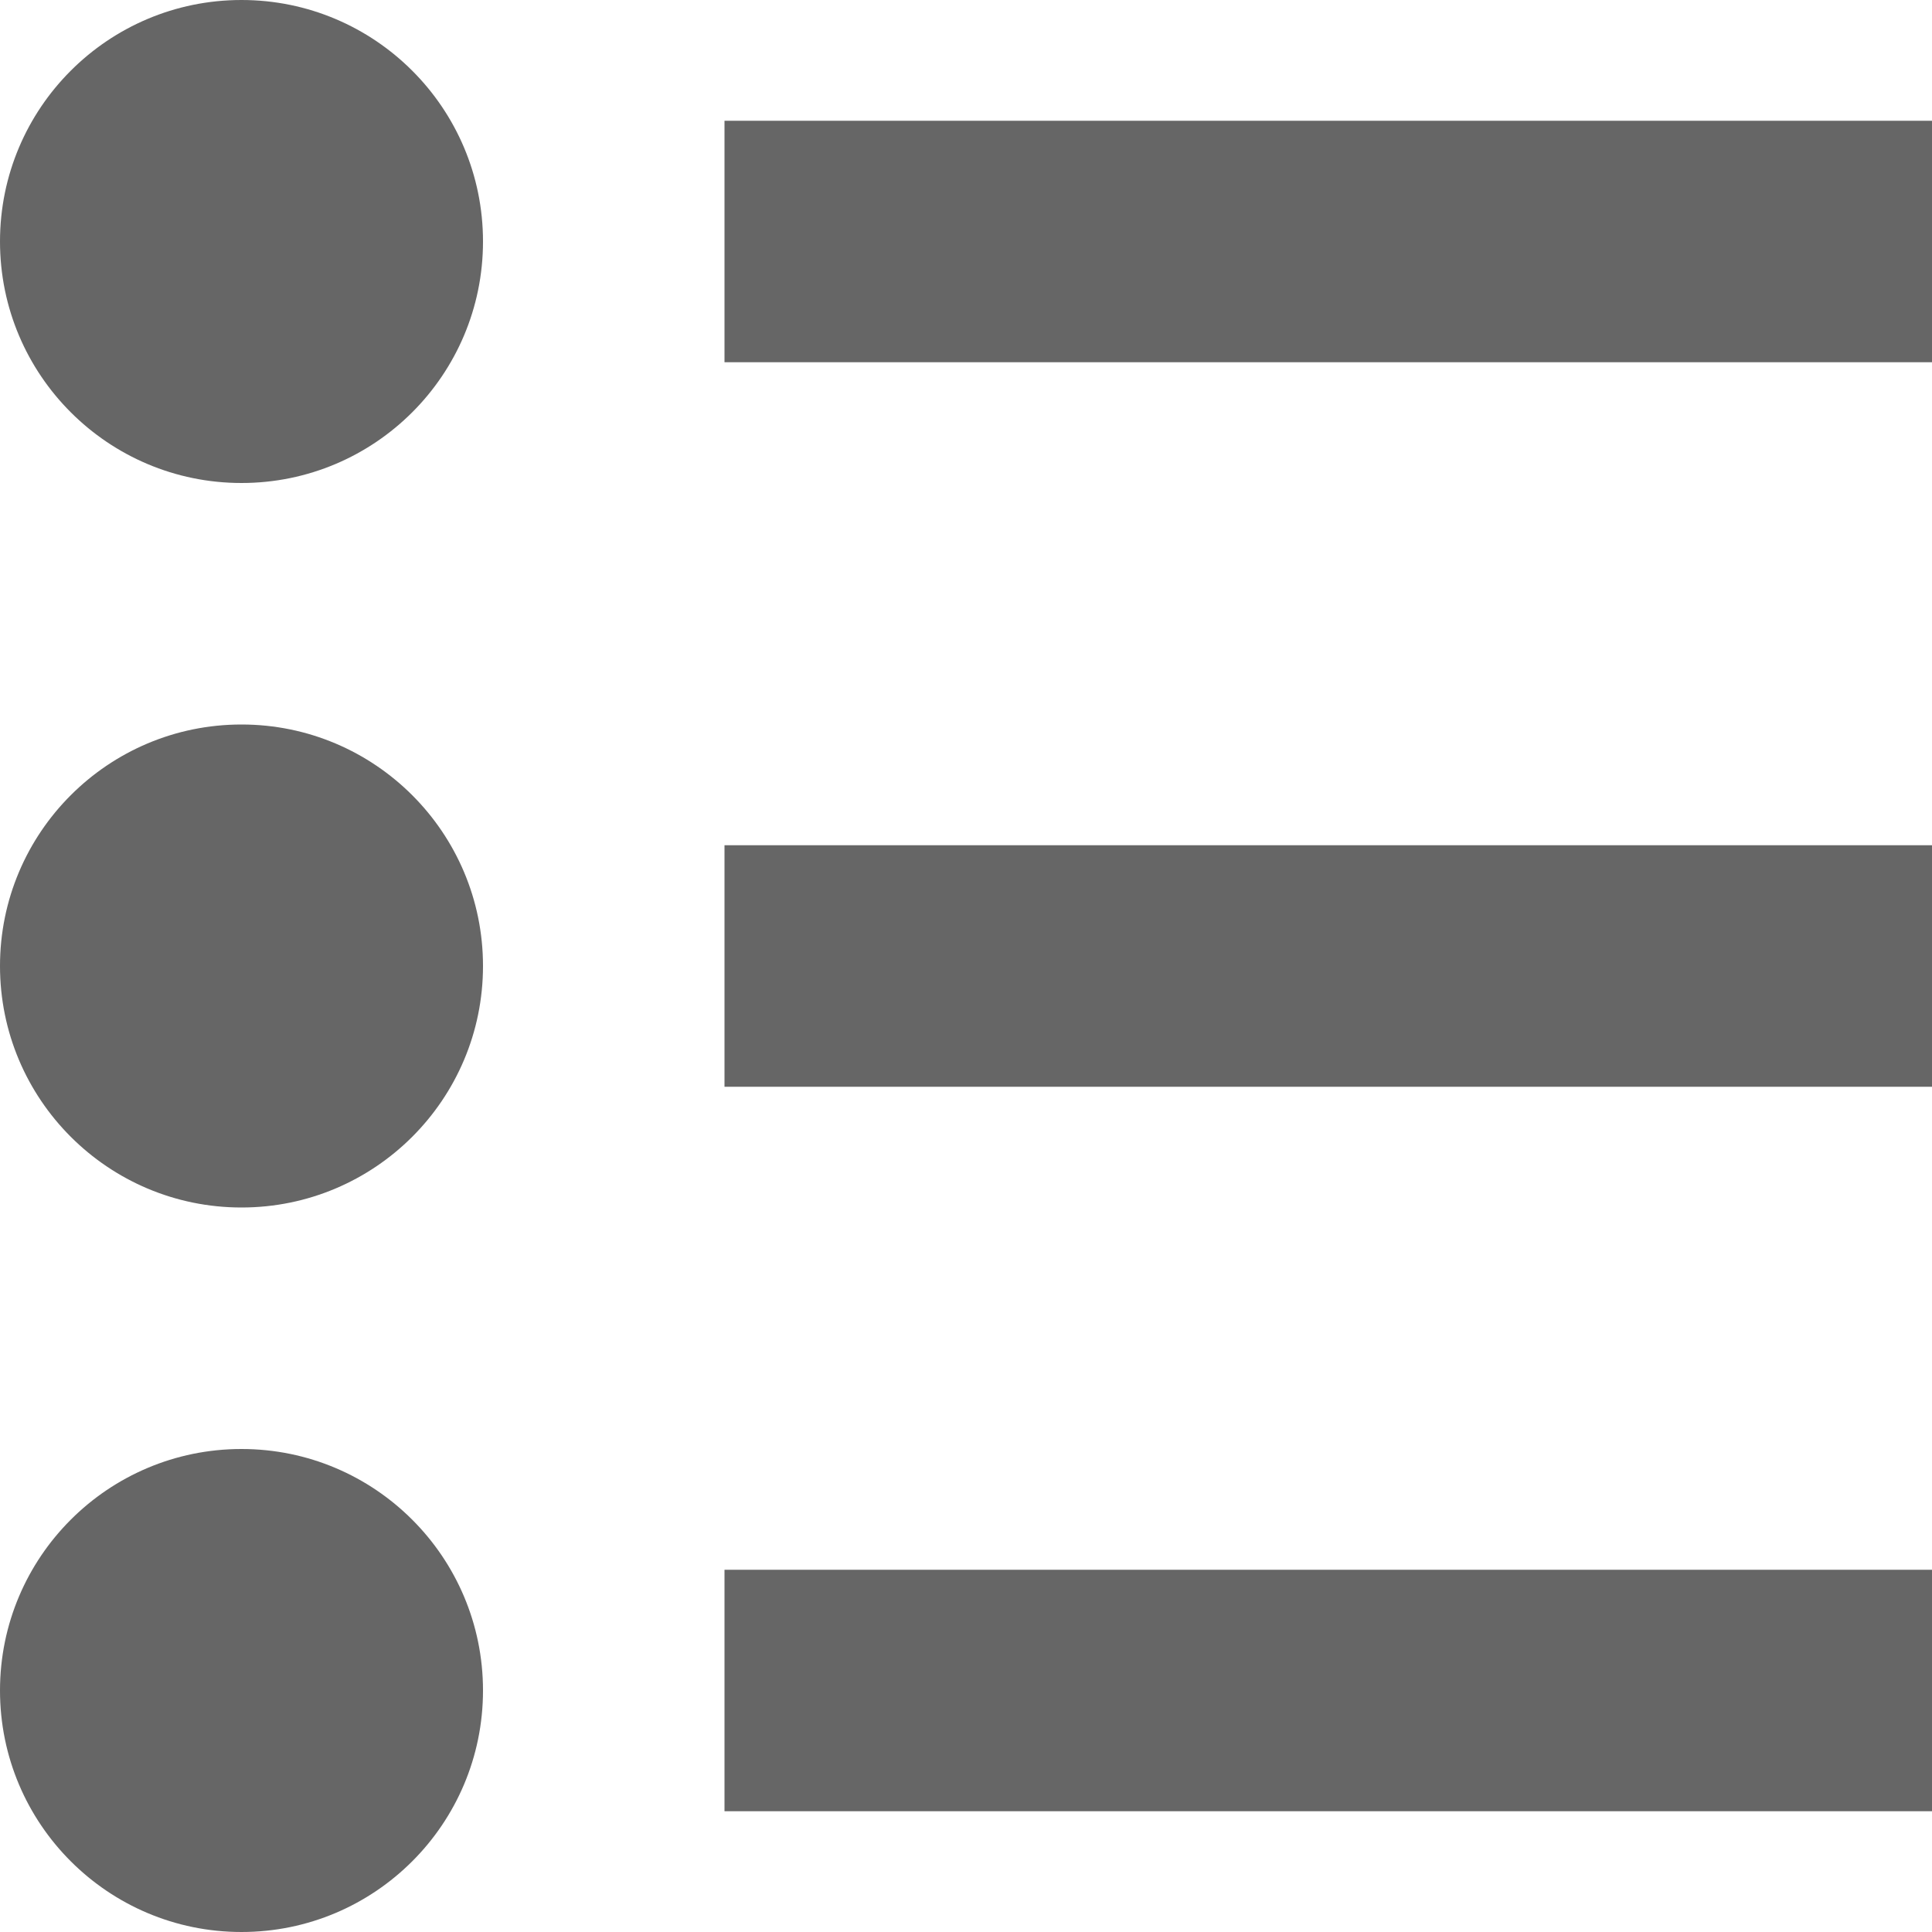
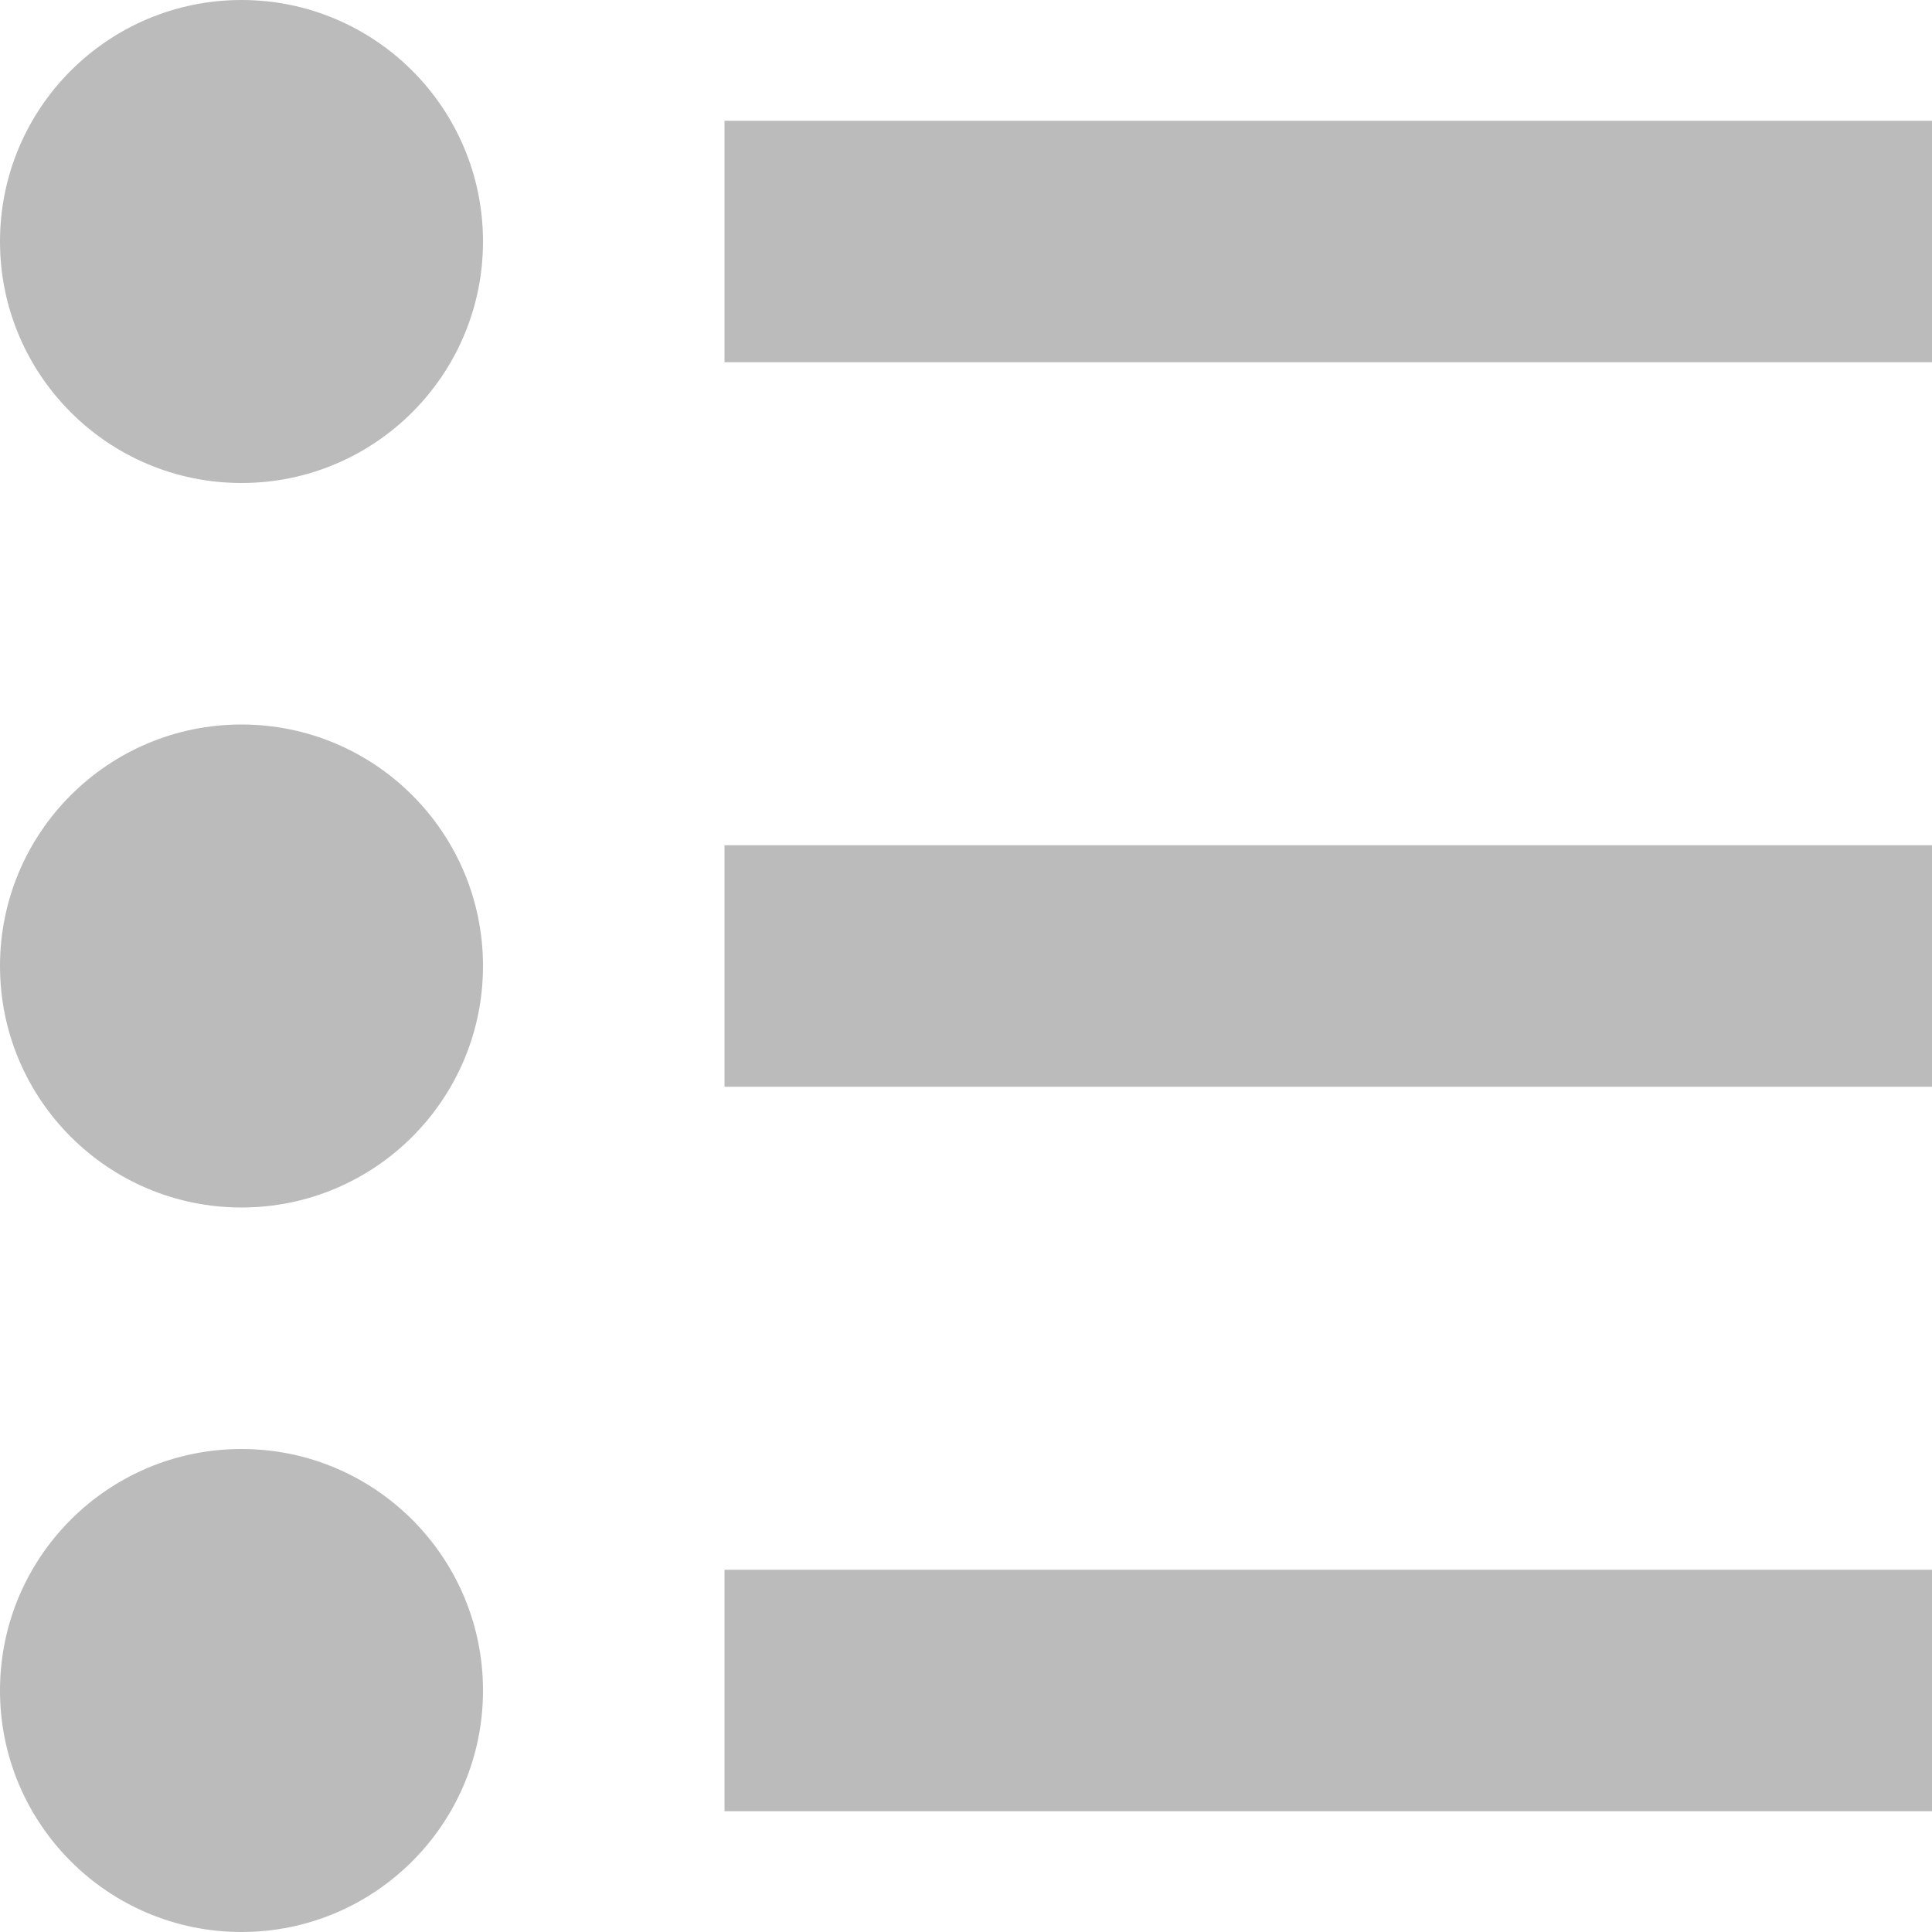
- <svg xmlns="http://www.w3.org/2000/svg" width="512" height="512" viewBox="0 0 512 512" fill="#666">
+ <svg xmlns="http://www.w3.org/2000/svg" width="512" height="512" viewBox="0 0 512 512" fill="#BBB">
  <path d="M192 32h320v64H192V32zm0 192h320v64H192v-64zm0 192h320v64H192v-64zM0 64a64 64 2160 1 0 128 0A64 64 2160 1 0 0 64zm0 192a64 64 2160 1 0 128 0 64 64 2160 1 0-128 0zm0 192a64 64 2160 1 0 128 0 64 64 2160 1 0-128 0z" />
</svg>
